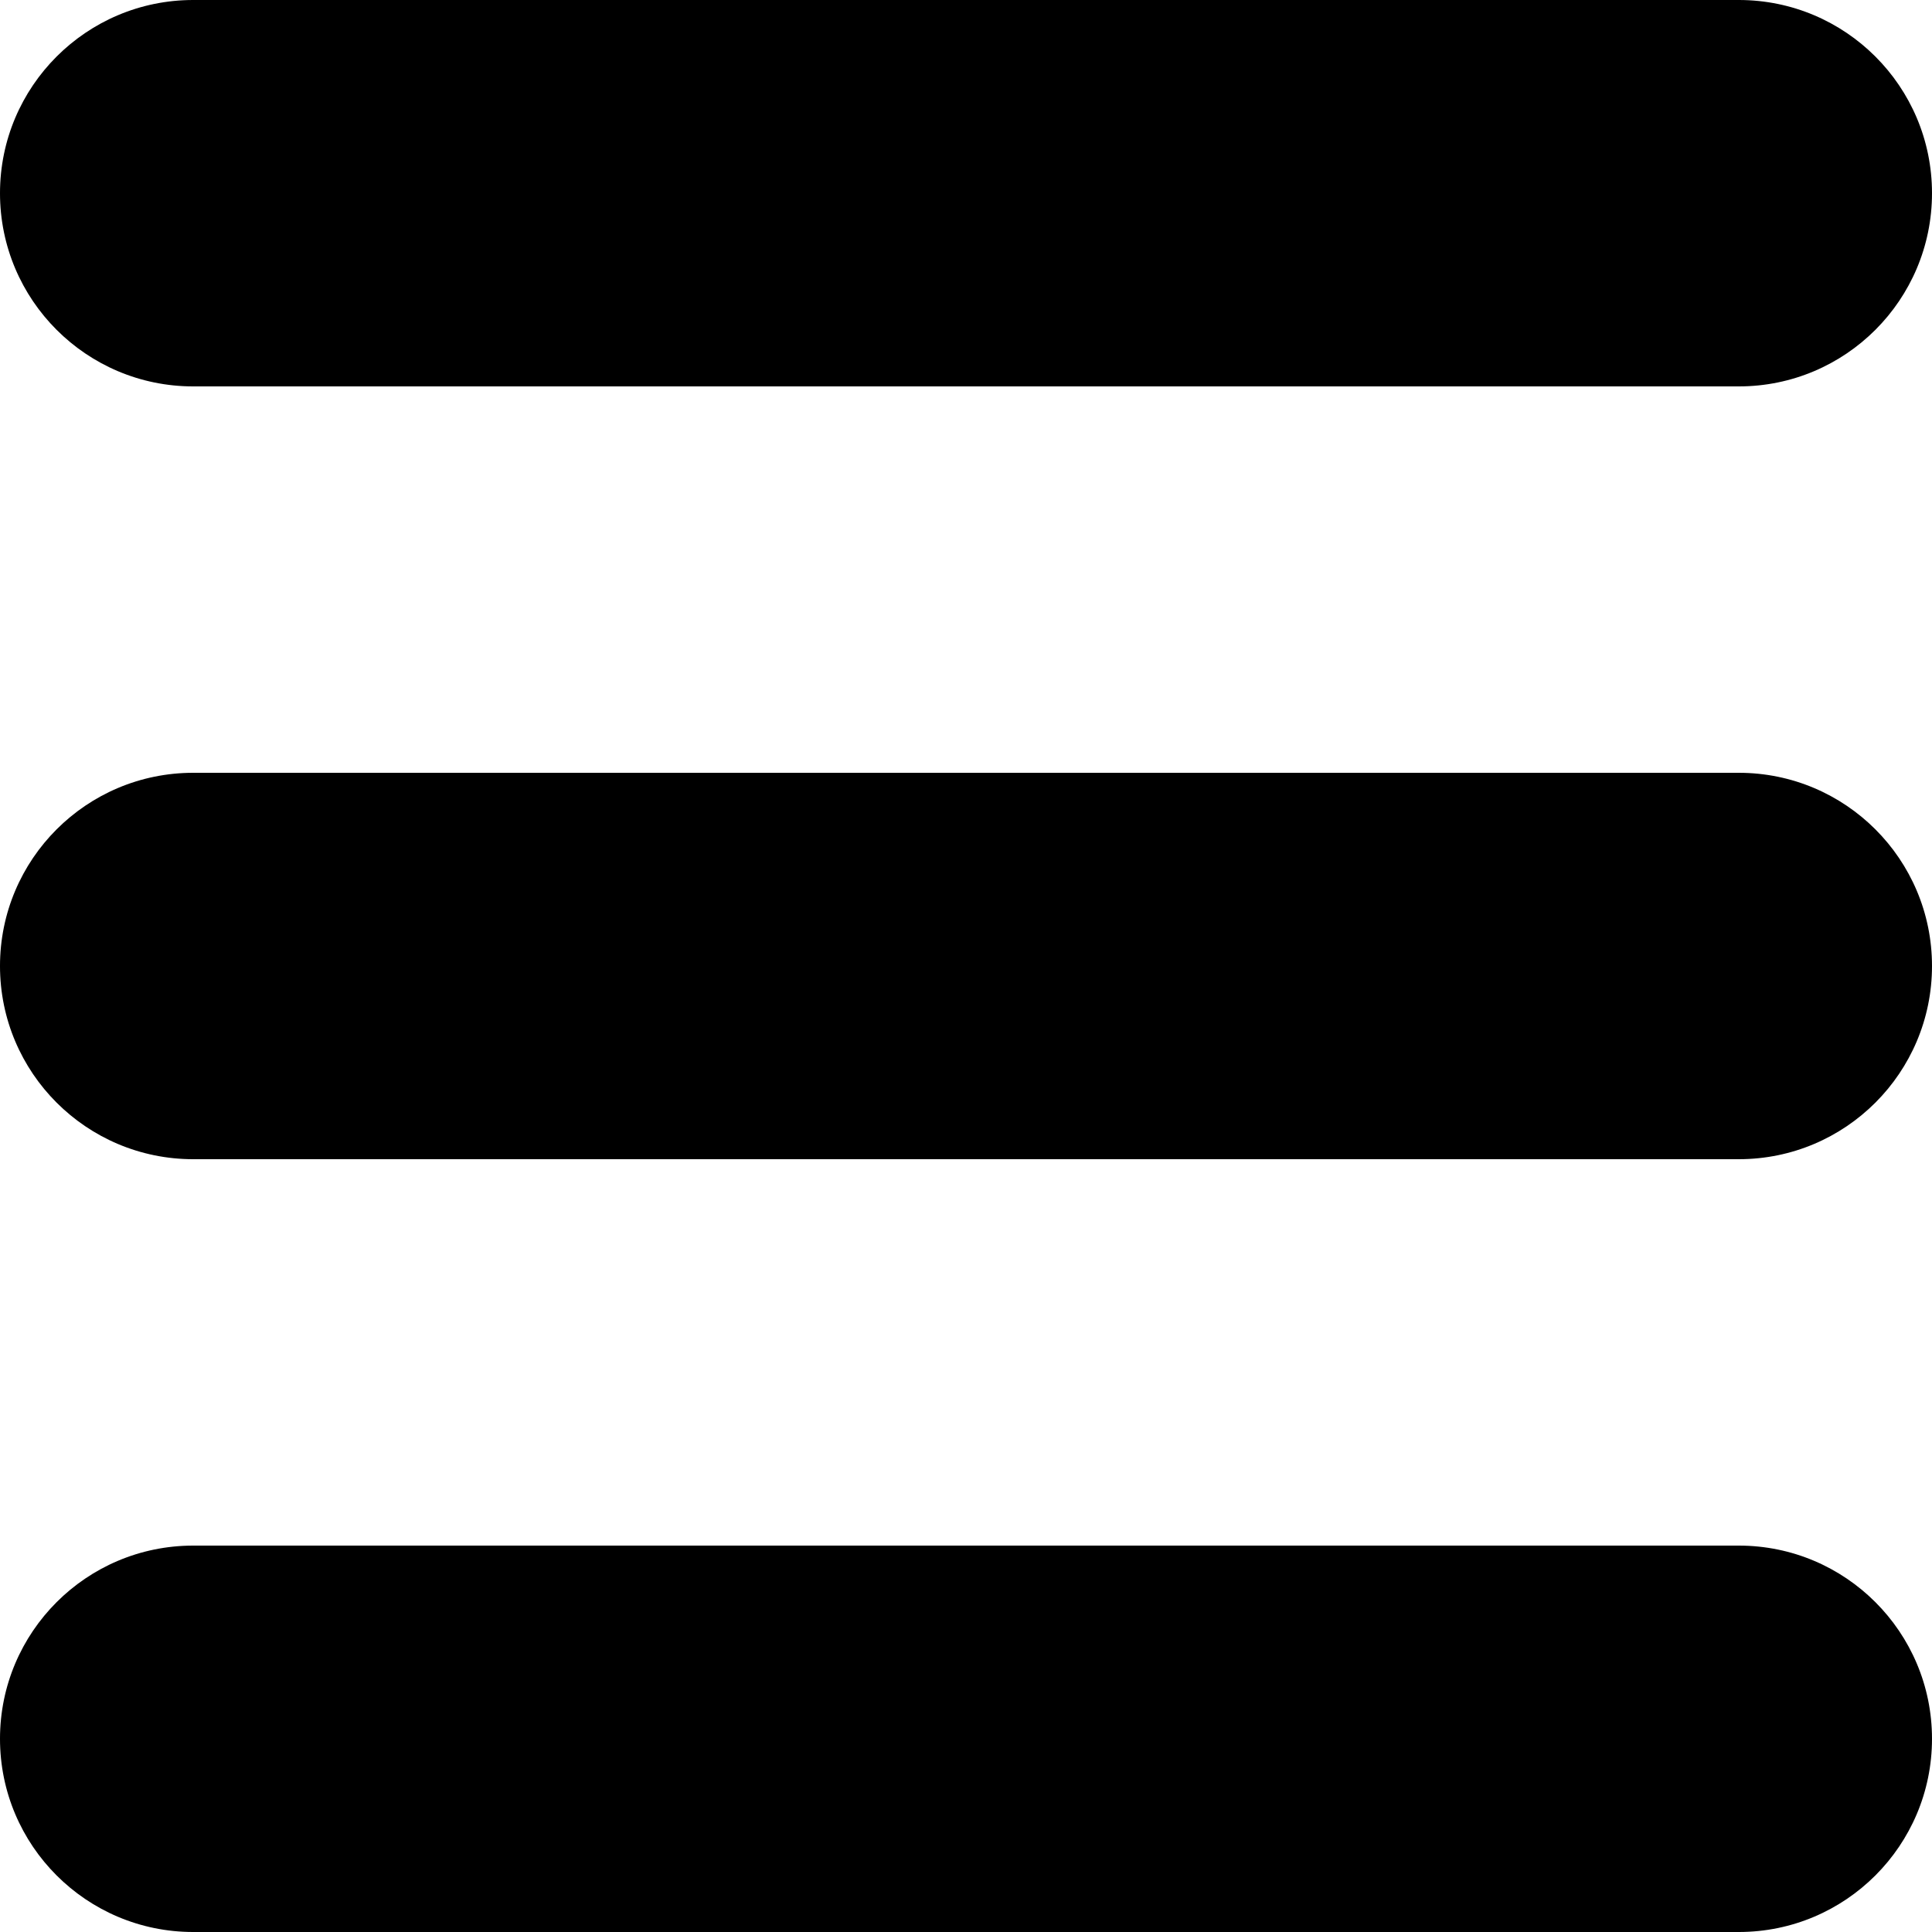
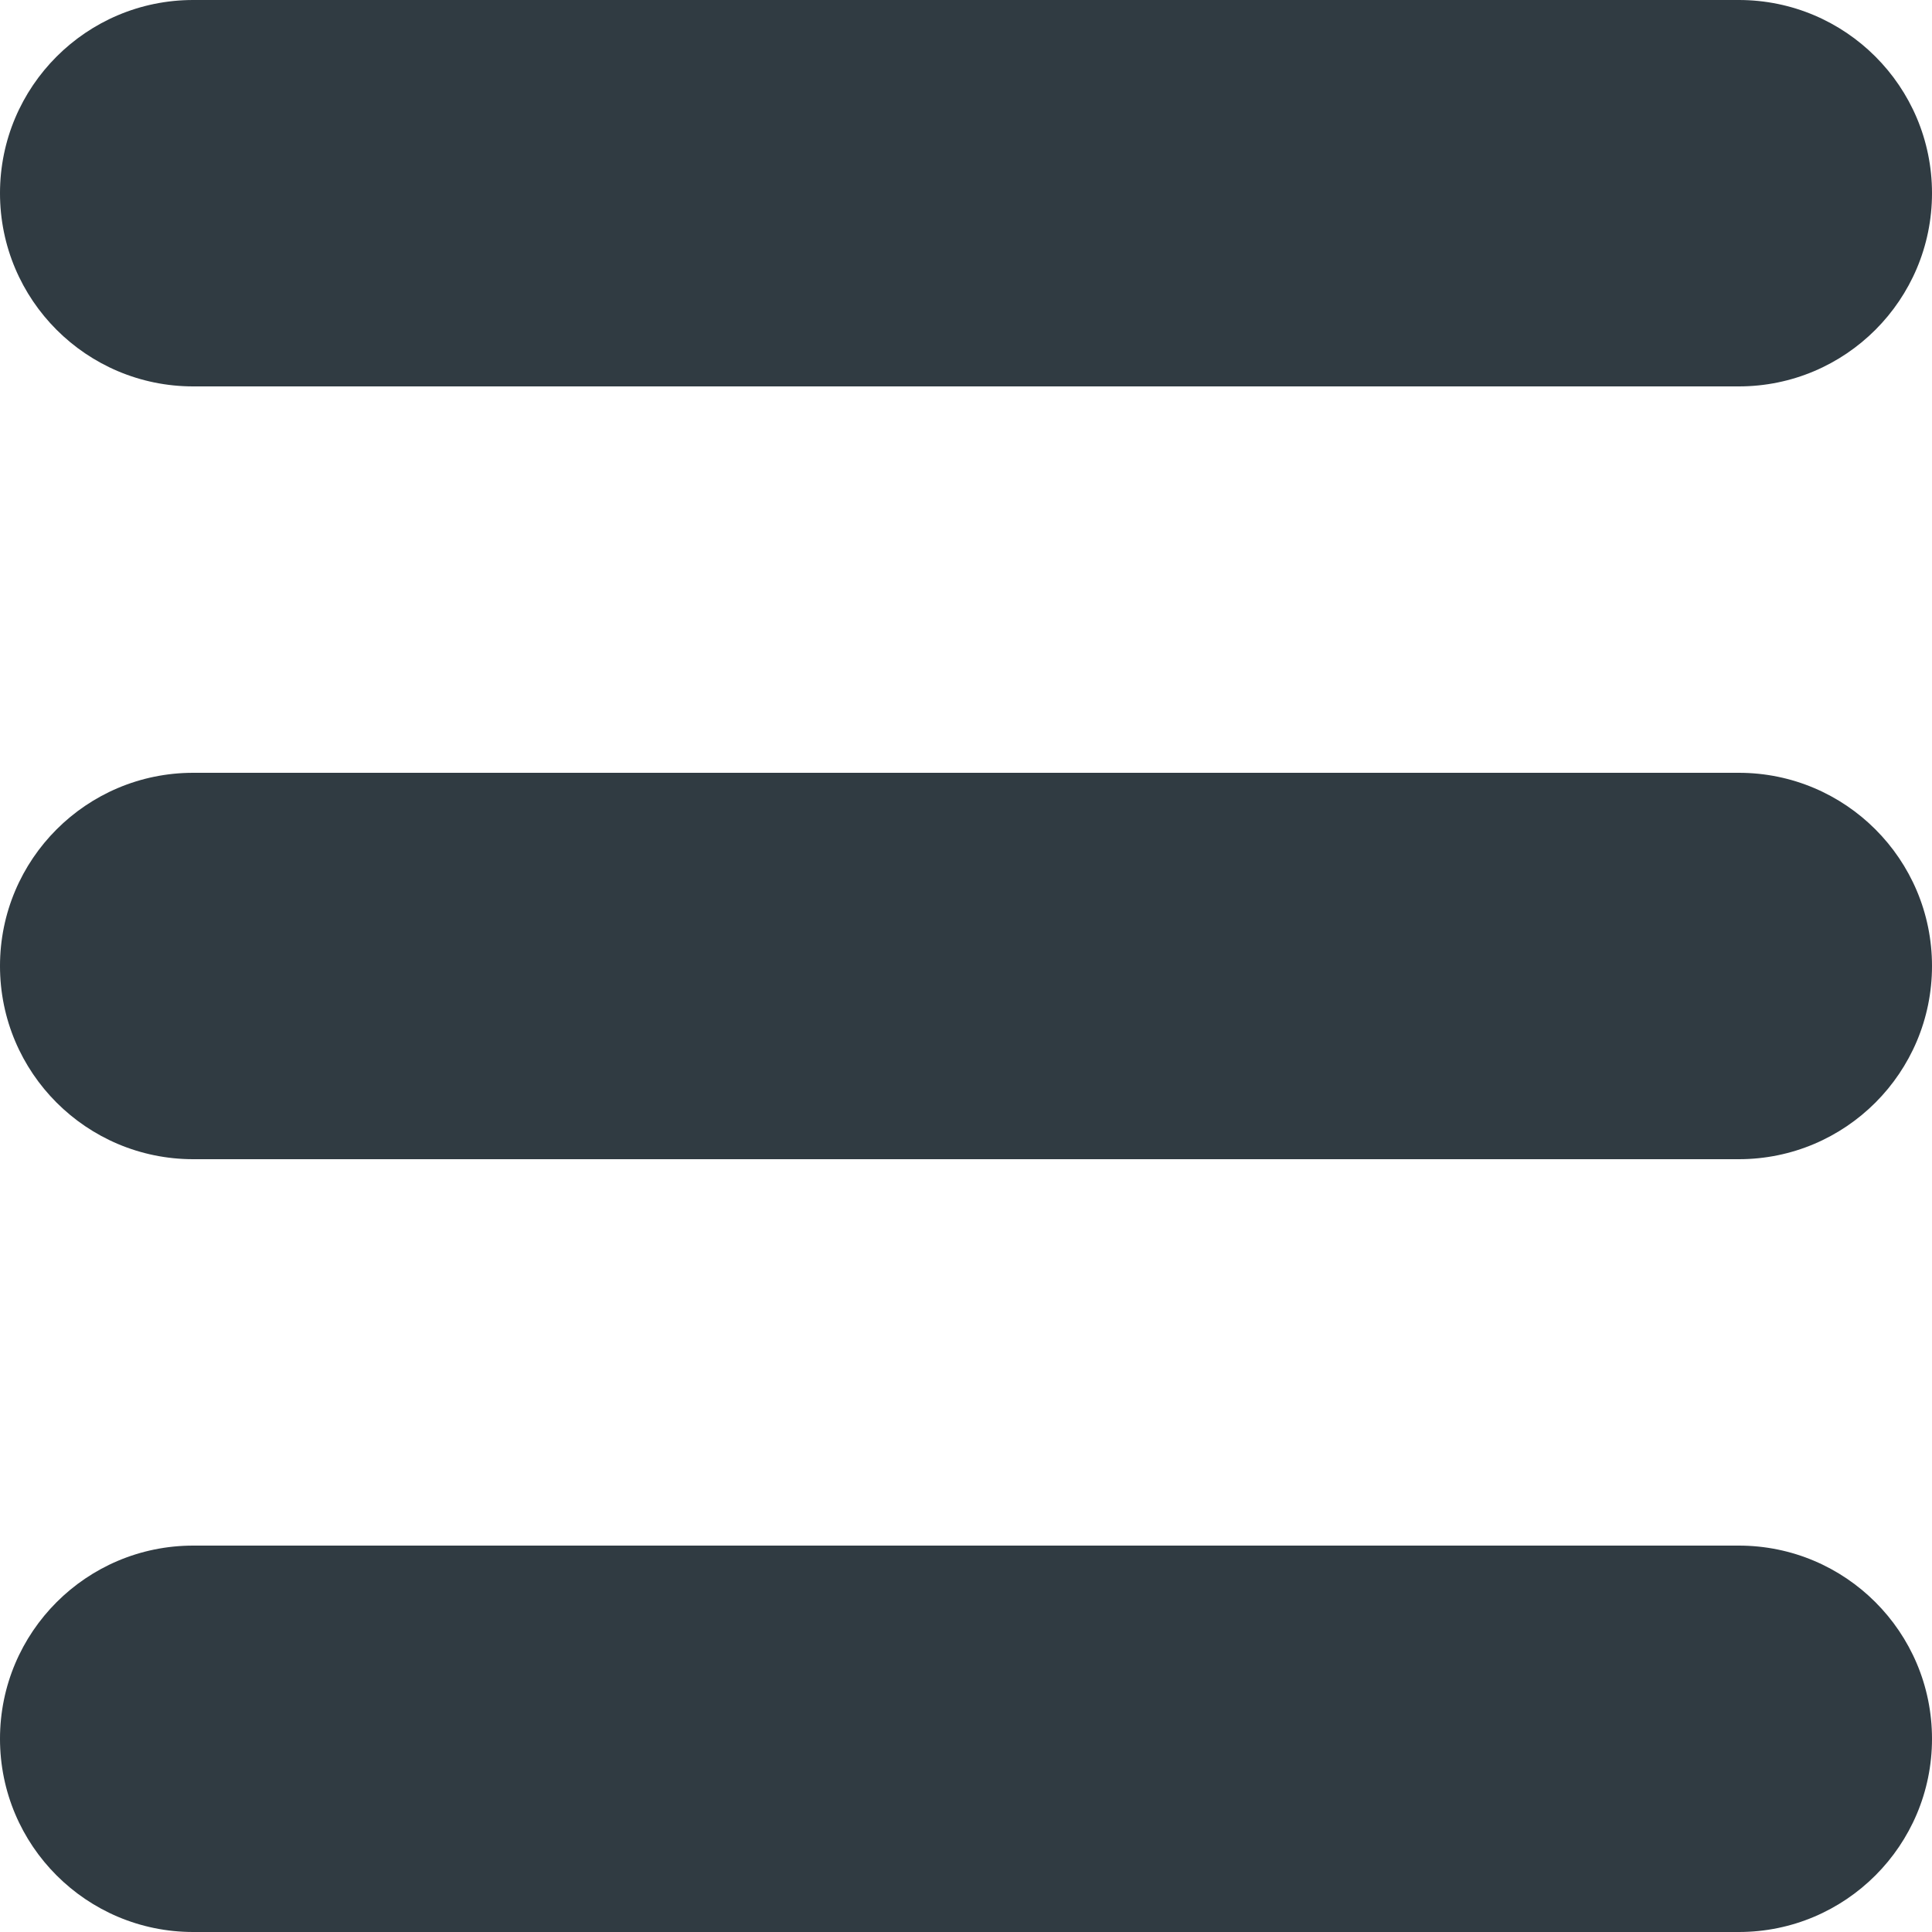
<svg xmlns="http://www.w3.org/2000/svg" version="1.1" id="Layer_1" x="0px" y="0px" viewBox="0 0 150 150" style="enable-background:new 0 0 150 150;" xml:space="preserve">
-   <g id="XMLID_240_">
-     <path id="XMLID_241_" d="M15,30h120c8.284,0,15-6.716,15-15s-6.716-15-15-15H15C6.716,0,0,6.716,0,15S6.716,30,15,30z" />
-     <path id="XMLID_242_" d="M135,60H15C6.716,60,0,66.716,0,75s6.716,15,15,15h120c8.284,0,15-6.716,15-15S143.284,60,135,60z" />
-     <path id="XMLID_243_" d="M135,120H15c-8.284,0-15,6.716-15,15s6.716,15,15,15h120c8.284,0,15-6.716,15-15S143.284,120,135,120z" />
+   <defs id="defs39" />
+   <g id="XMLID_240_" style="fill:#303b42;fill-opacity:1">
+     <path id="XMLID_241_" d="M15,30h120c8.284,0,15-6.716,15-15s-6.716-15-15-15H15C6.716,0,0,6.716,0,15S6.716,30,15,30z" style="fill:#303b42;fill-opacity:1" />
+     <path id="XMLID_242_" d="M135,60H15C6.716,60,0,66.716,0,75s6.716,15,15,15h120c8.284,0,15-6.716,15-15S143.284,60,135,60z" style="fill:#303b42;fill-opacity:1" />
+     <path id="XMLID_243_" d="M135,120H15c-8.284,0-15,6.716-15,15s6.716,15,15,15h120c8.284,0,15-6.716,15-15S143.284,120,135,120z" style="fill:#303b42;fill-opacity:1" />
  </g>
-   <g>
+   <g id="g6">
</g>
-   <g>
+   <g id="g8">
</g>
-   <g>
+   <g id="g10">
</g>
-   <g>
+   <g id="g12">
</g>
-   <g>
+   <g id="g14">
</g>
-   <g>
+   <g id="g16">
</g>
-   <g>
+   <g id="g18">
</g>
-   <g>
+   <g id="g20">
</g>
-   <g>
+   <g id="g22">
</g>
-   <g>
+   <g id="g24">
</g>
-   <g>
+   <g id="g26">
</g>
-   <g>
+   <g id="g28">
</g>
-   <g>
+   <g id="g30">
</g>
-   <g>
+   <g id="g32">
</g>
-   <g>
+   <g id="g34">
</g>
</svg>
